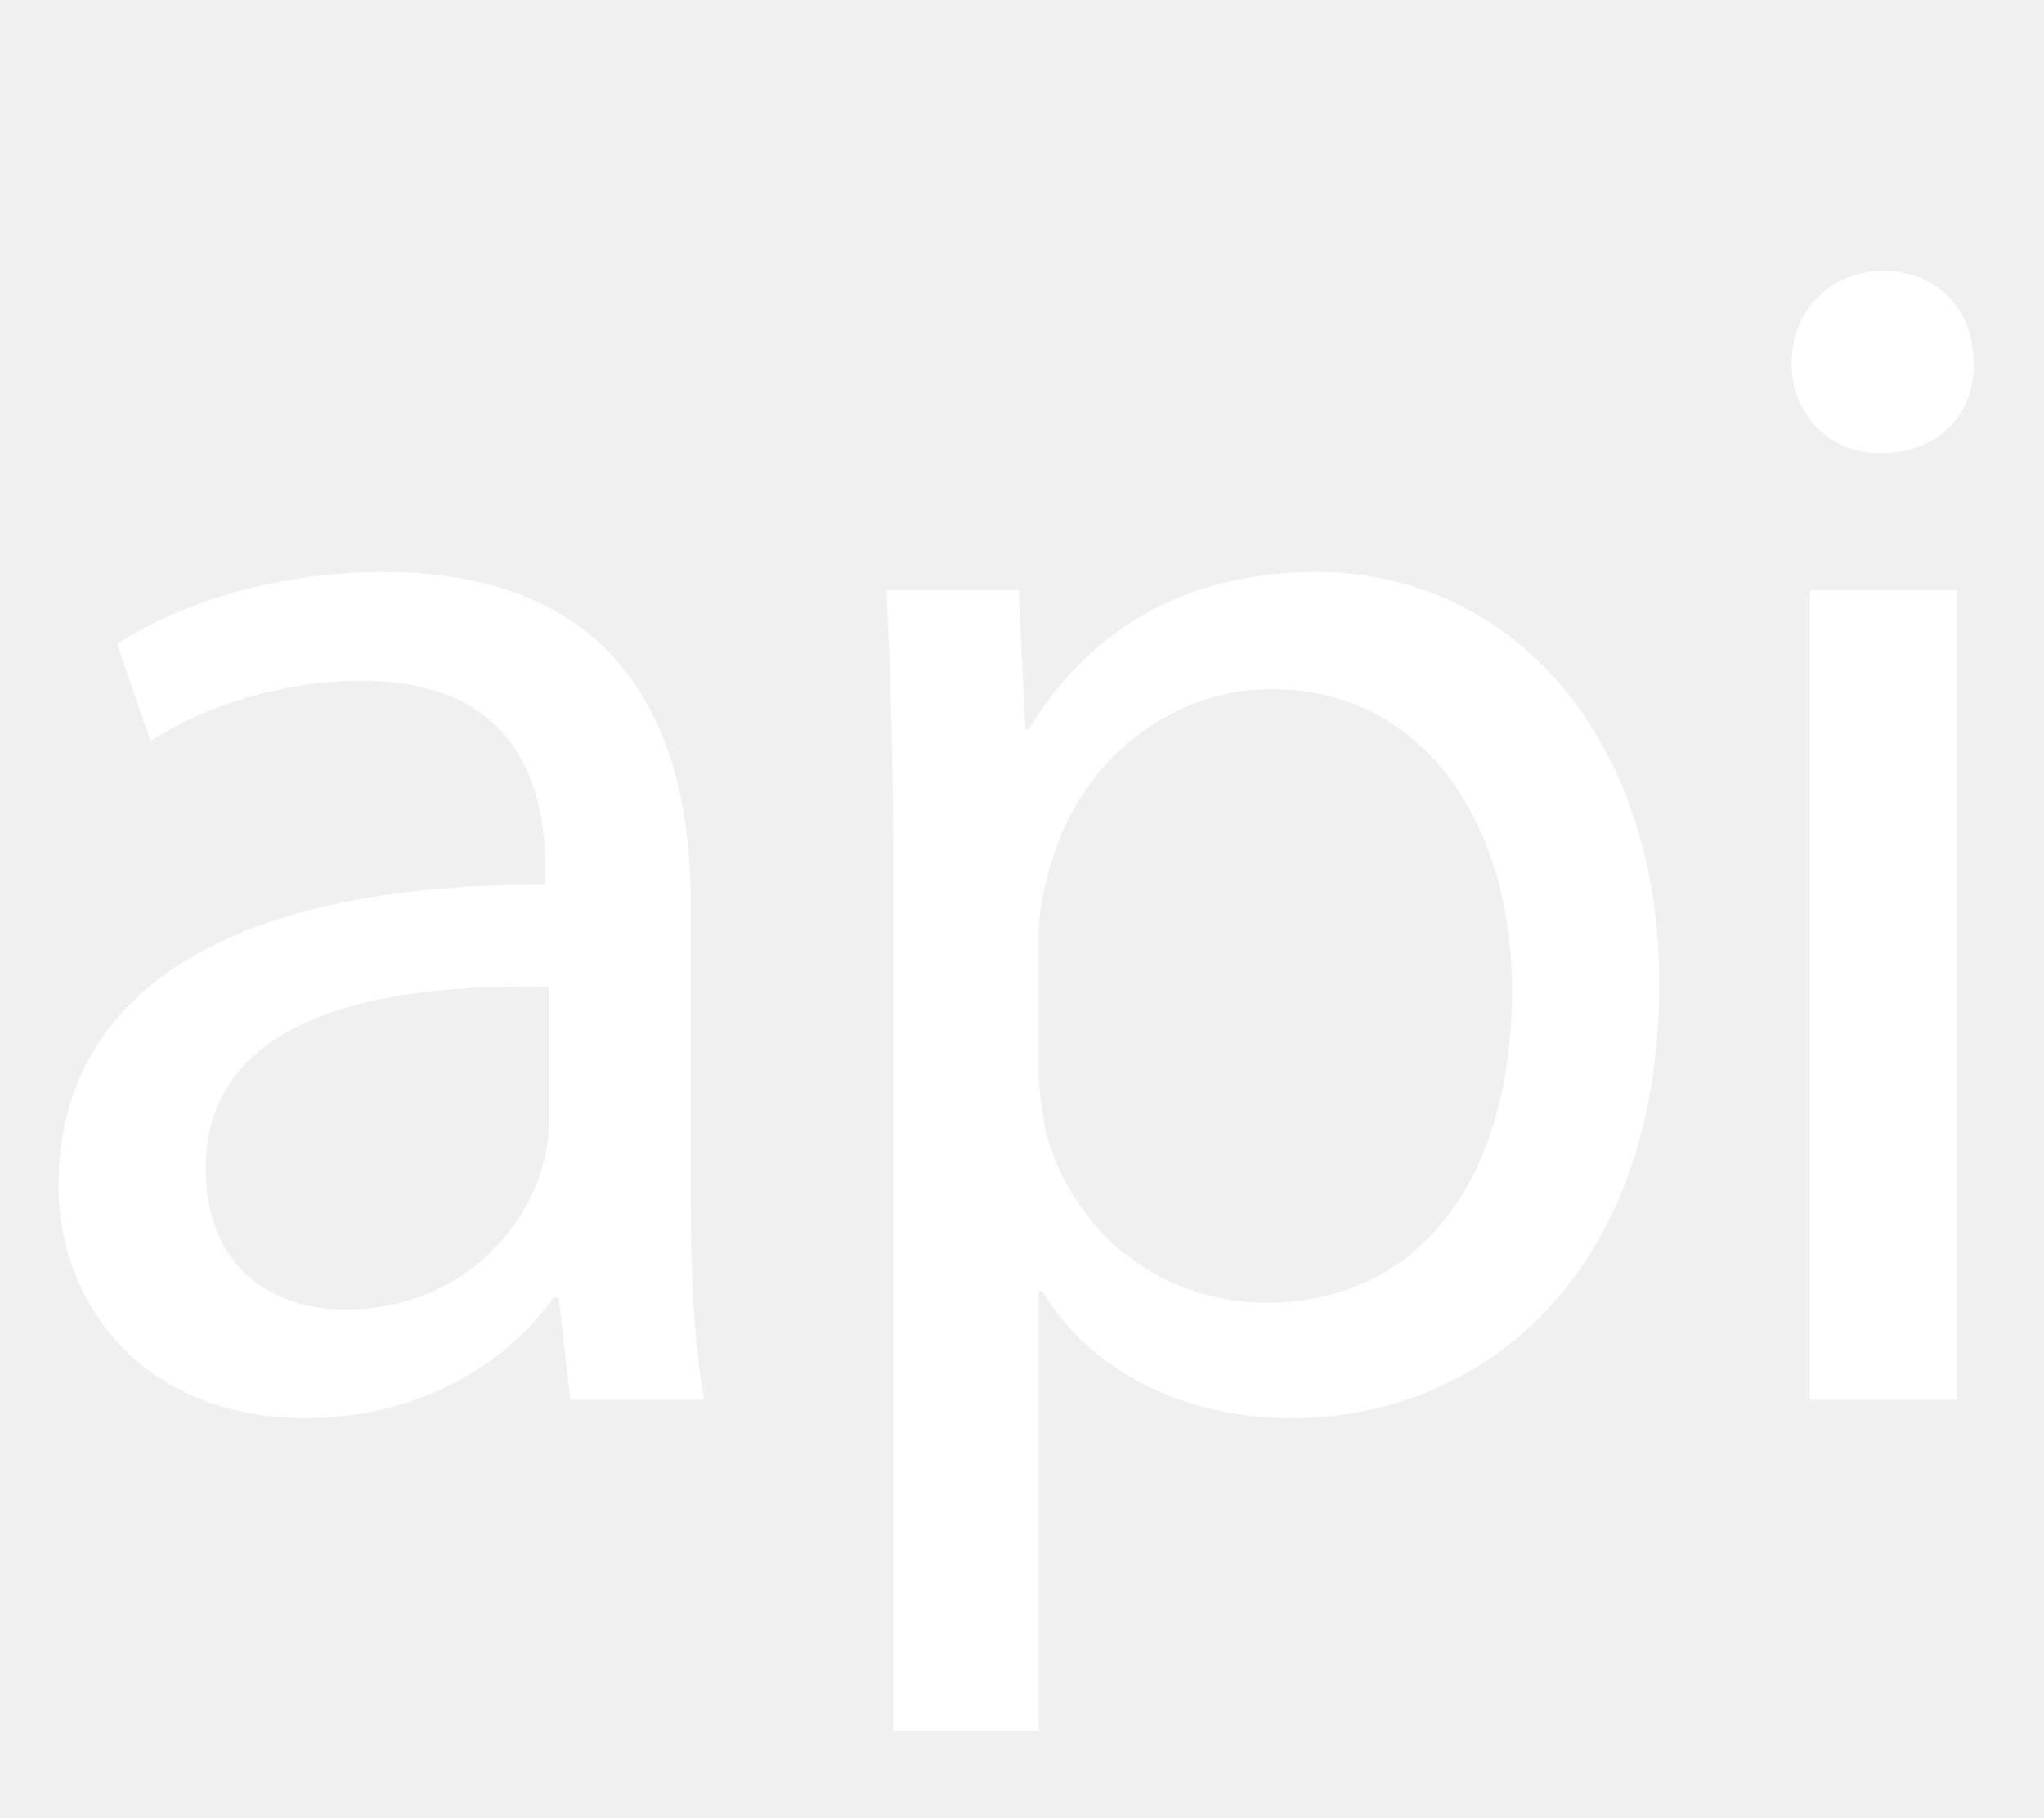
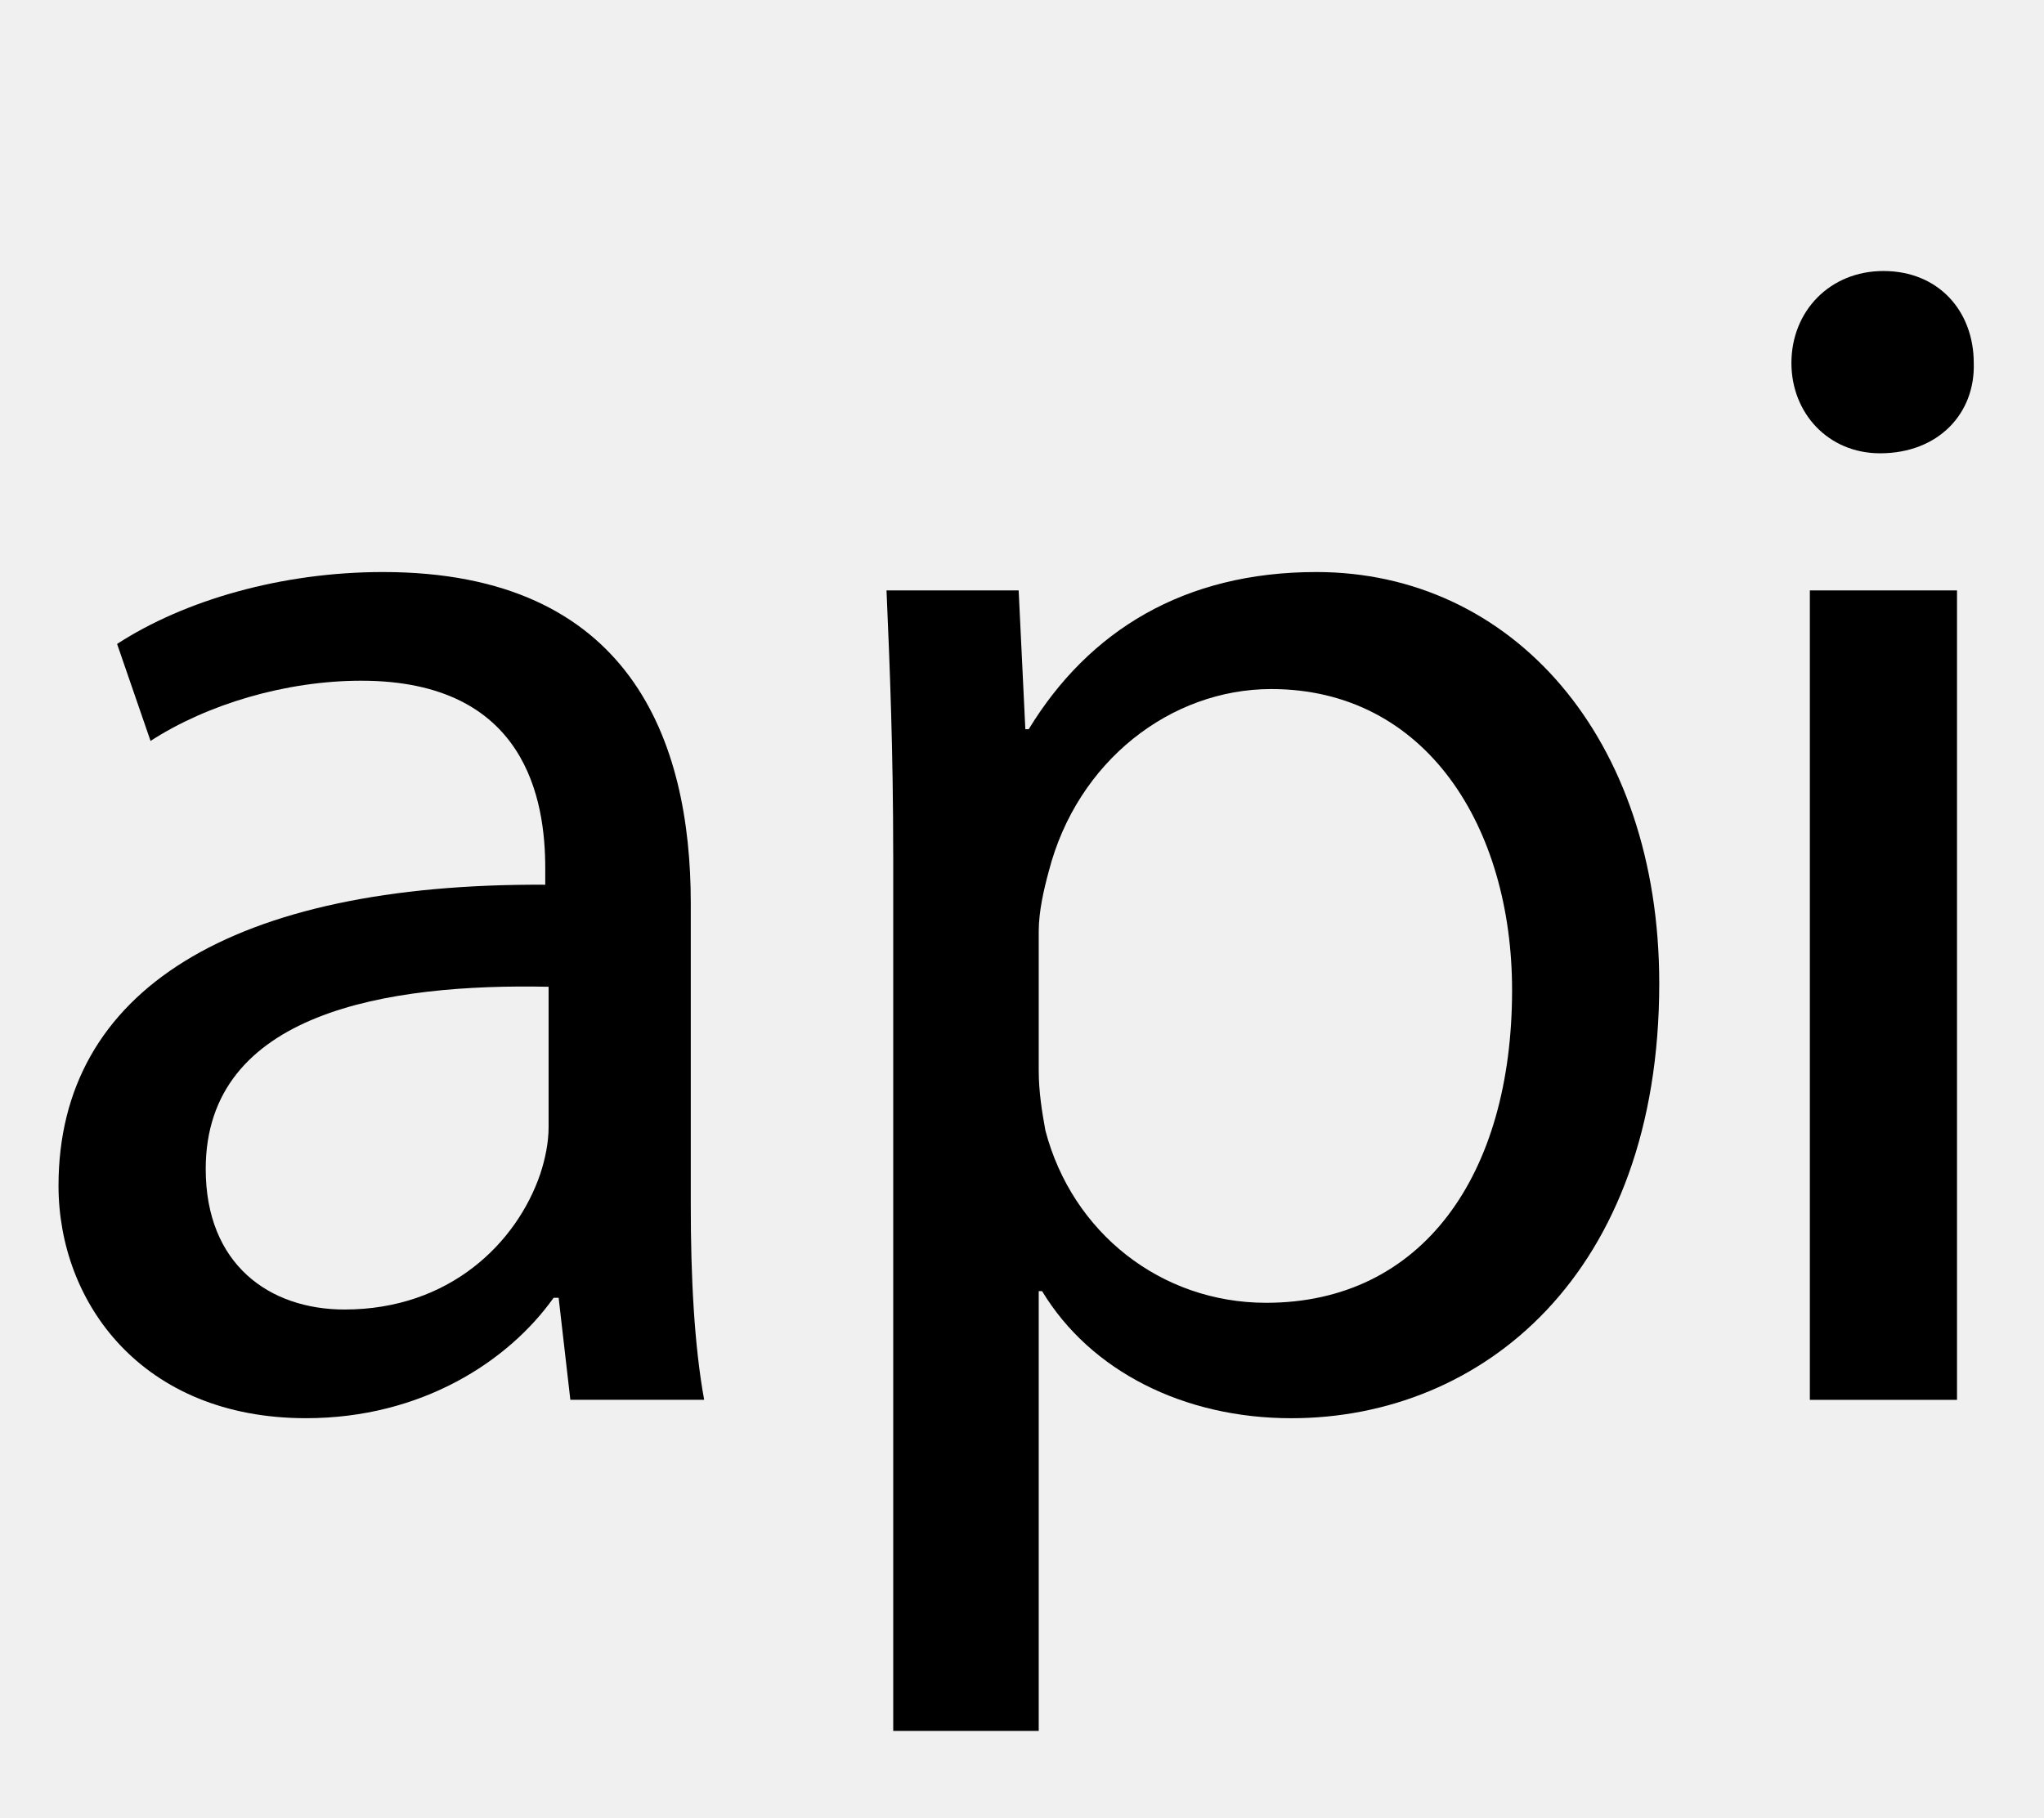
<svg xmlns="http://www.w3.org/2000/svg" version="1.1" id="Layer_1" x="0px" y="0px" width="78.206px" height="69.568px" viewBox="0 0 78.206 69.568" enable-background="new 0 0 78.206 69.568" xml:space="preserve">
-   <g>
- </g>
-   <g>
-     <path fill="#FFFFFF" d="M26.43,46.145c0,2.688,0.128,5.312,0.512,7.423h-5.12l-0.448-3.904h-0.192   c-1.728,2.432-5.056,4.608-9.472,4.608c-6.271,0-9.471-4.416-9.471-8.896c0-7.487,6.656-11.583,18.623-11.519v-0.64   c0-2.56-0.704-7.167-7.039-7.167c-2.88,0-5.888,0.896-8.063,2.304l-1.28-3.711c2.56-1.664,6.271-2.752,10.175-2.752   c9.472,0,11.775,6.463,11.775,12.671V46.145z M20.99,37.762c-6.144-0.128-13.119,0.96-13.119,6.975   c0,3.648,2.432,5.376,5.312,5.376c4.032,0,6.591-2.56,7.487-5.184c0.192-0.576,0.32-1.216,0.32-1.792V37.762z" />
-     <path fill="#FFFFFF" d="M34.175,32.706c0-3.968-0.128-7.167-0.256-10.111h5.056l0.256,5.312h0.128   c2.304-3.776,5.951-6.016,11.007-6.016c7.488,0,13.119,6.335,13.119,15.743c0,11.135-6.783,16.639-14.079,16.639   c-4.096,0-7.679-1.792-9.535-4.864h-0.128v16.831h-5.567V32.706z M39.743,40.961c0,0.832,0.128,1.6,0.256,2.304   c1.024,3.904,4.416,6.591,8.448,6.591c5.951,0,9.407-4.863,9.407-11.967c0-6.208-3.264-11.52-9.215-11.52   c-3.84,0-7.424,2.752-8.512,6.976c-0.192,0.704-0.384,1.536-0.384,2.304V40.961z" />
-     <path fill="#FFFFFF" d="M75.518,13.891c0.064,1.92-1.344,3.456-3.584,3.456c-1.984,0-3.392-1.536-3.392-3.456   c0-1.984,1.472-3.52,3.52-3.52C74.174,10.372,75.518,11.907,75.518,13.891z M69.247,53.568V22.595h5.631v30.974H69.247z" />
+   <defs id="defs27" />
+   <g id="g3" />
+   <g id="g5" style="fill:#000000">
+     <path fill="#FFFFFF" d="M26.43,46.145c0,2.688,0.128,5.312,0.512,7.423h-5.12l-0.448-3.904h-0.192   c-1.728,2.432-5.056,4.608-9.472,4.608c-6.271,0-9.471-4.416-9.471-8.896c0-7.487,6.656-11.583,18.623-11.519v-0.64   c0-2.56-0.704-7.167-7.039-7.167c-2.88,0-5.888,0.896-8.063,2.304l-1.28-3.711c2.56-1.664,6.271-2.752,10.175-2.752   c9.472,0,11.775,6.463,11.775,12.671V46.145z M20.99,37.762c-6.144-0.128-13.119,0.96-13.119,6.975   c0,3.648,2.432,5.376,5.312,5.376c4.032,0,6.591-2.56,7.487-5.184c0.192-0.576,0.32-1.216,0.32-1.792V37.762z" id="path7" style="fill:#000000" />
+     <path fill="#FFFFFF" d="M34.175,32.706c0-3.968-0.128-7.167-0.256-10.111h5.056l0.256,5.312h0.128   c2.304-3.776,5.951-6.016,11.007-6.016c7.488,0,13.119,6.335,13.119,15.743c0,11.135-6.783,16.639-14.079,16.639   c-4.096,0-7.679-1.792-9.535-4.864h-0.128v16.831h-5.567V32.706z M39.743,40.961c0,0.832,0.128,1.6,0.256,2.304   c1.024,3.904,4.416,6.591,8.448,6.591c5.951,0,9.407-4.863,9.407-11.967c0-6.208-3.264-11.52-9.215-11.52   c-3.84,0-7.424,2.752-8.512,6.976c-0.192,0.704-0.384,1.536-0.384,2.304V40.961z" id="path9" style="fill:#000000" />
+     <path fill="#FFFFFF" d="M75.518,13.891c0.064,1.92-1.344,3.456-3.584,3.456c-1.984,0-3.392-1.536-3.392-3.456   c0-1.984,1.472-3.52,3.52-3.52C74.174,10.372,75.518,11.907,75.518,13.891z M69.247,53.568V22.595h5.631v30.974H69.247z" id="path11" style="fill:#000000" />
  </g>
-   <g>
- </g>
-   <g>
- </g>
-   <g>
- </g>
-   <g>
- </g>
-   <g>
- </g>
-   <g>
- </g>
+   <g id="g13" />
+   <g id="g15" />
+   <g id="g17" />
+   <g id="g19" />
+   <g id="g21" />
+   <g id="g23" />
</svg>
